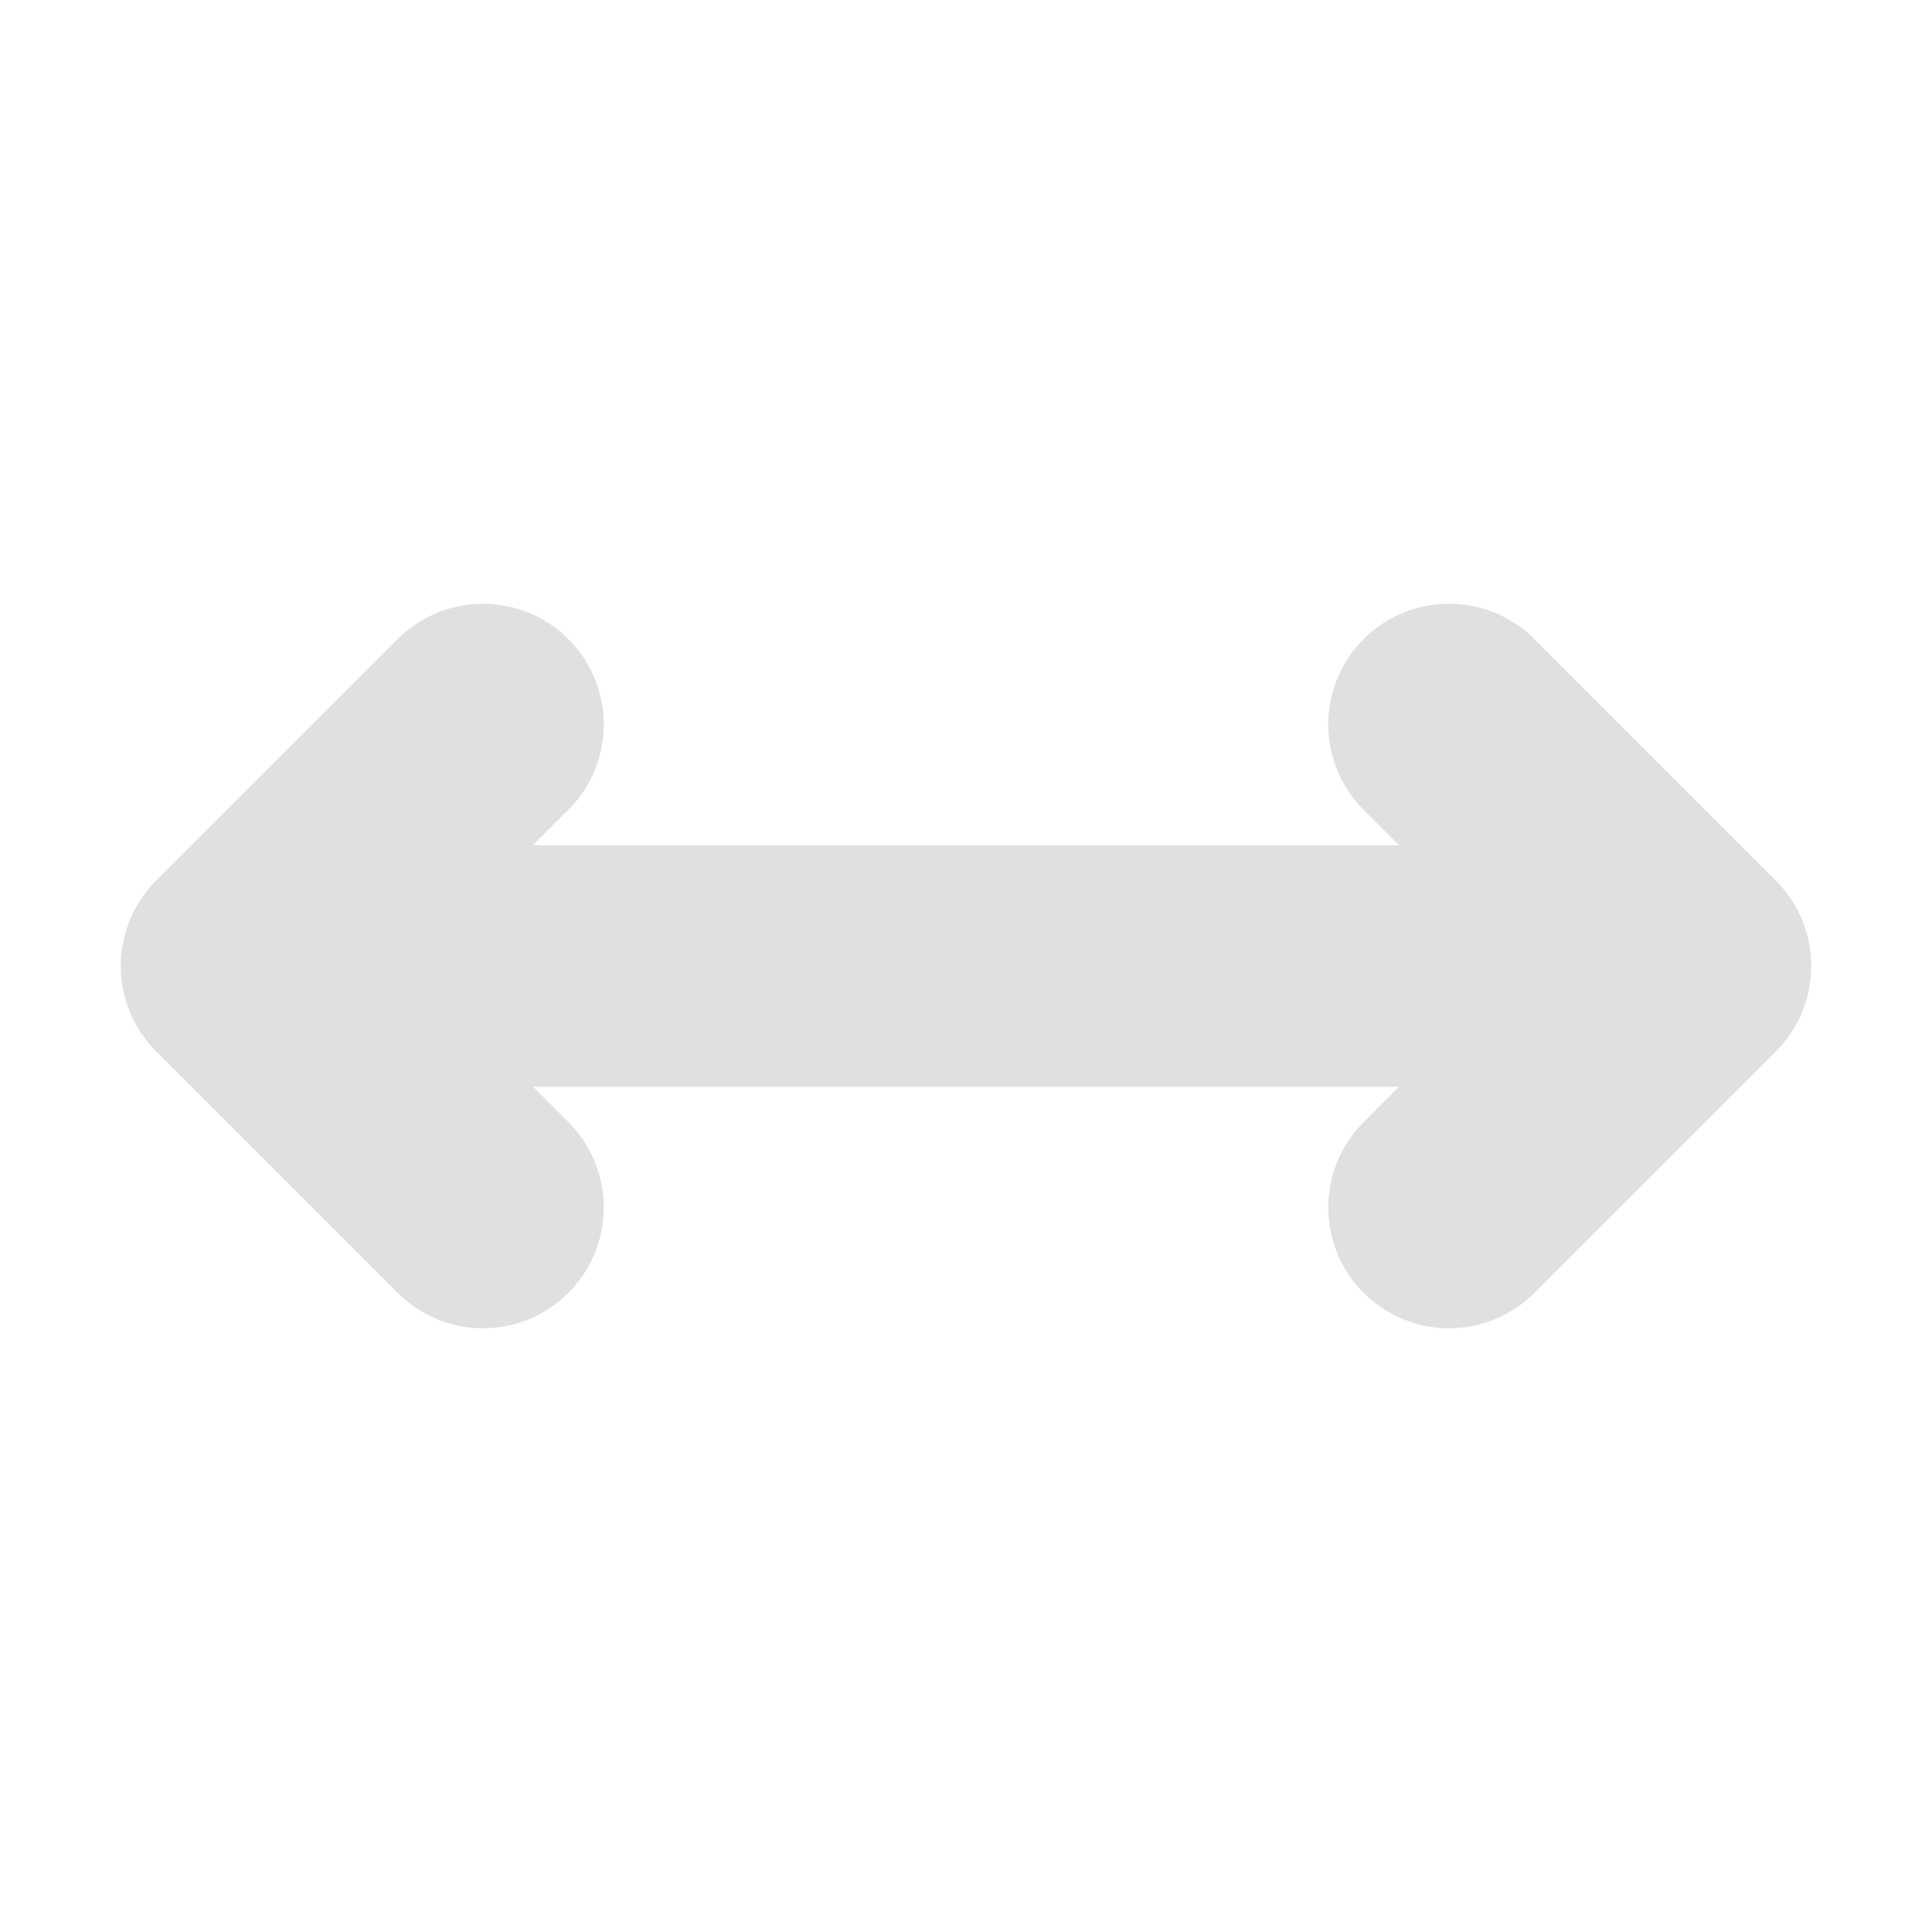
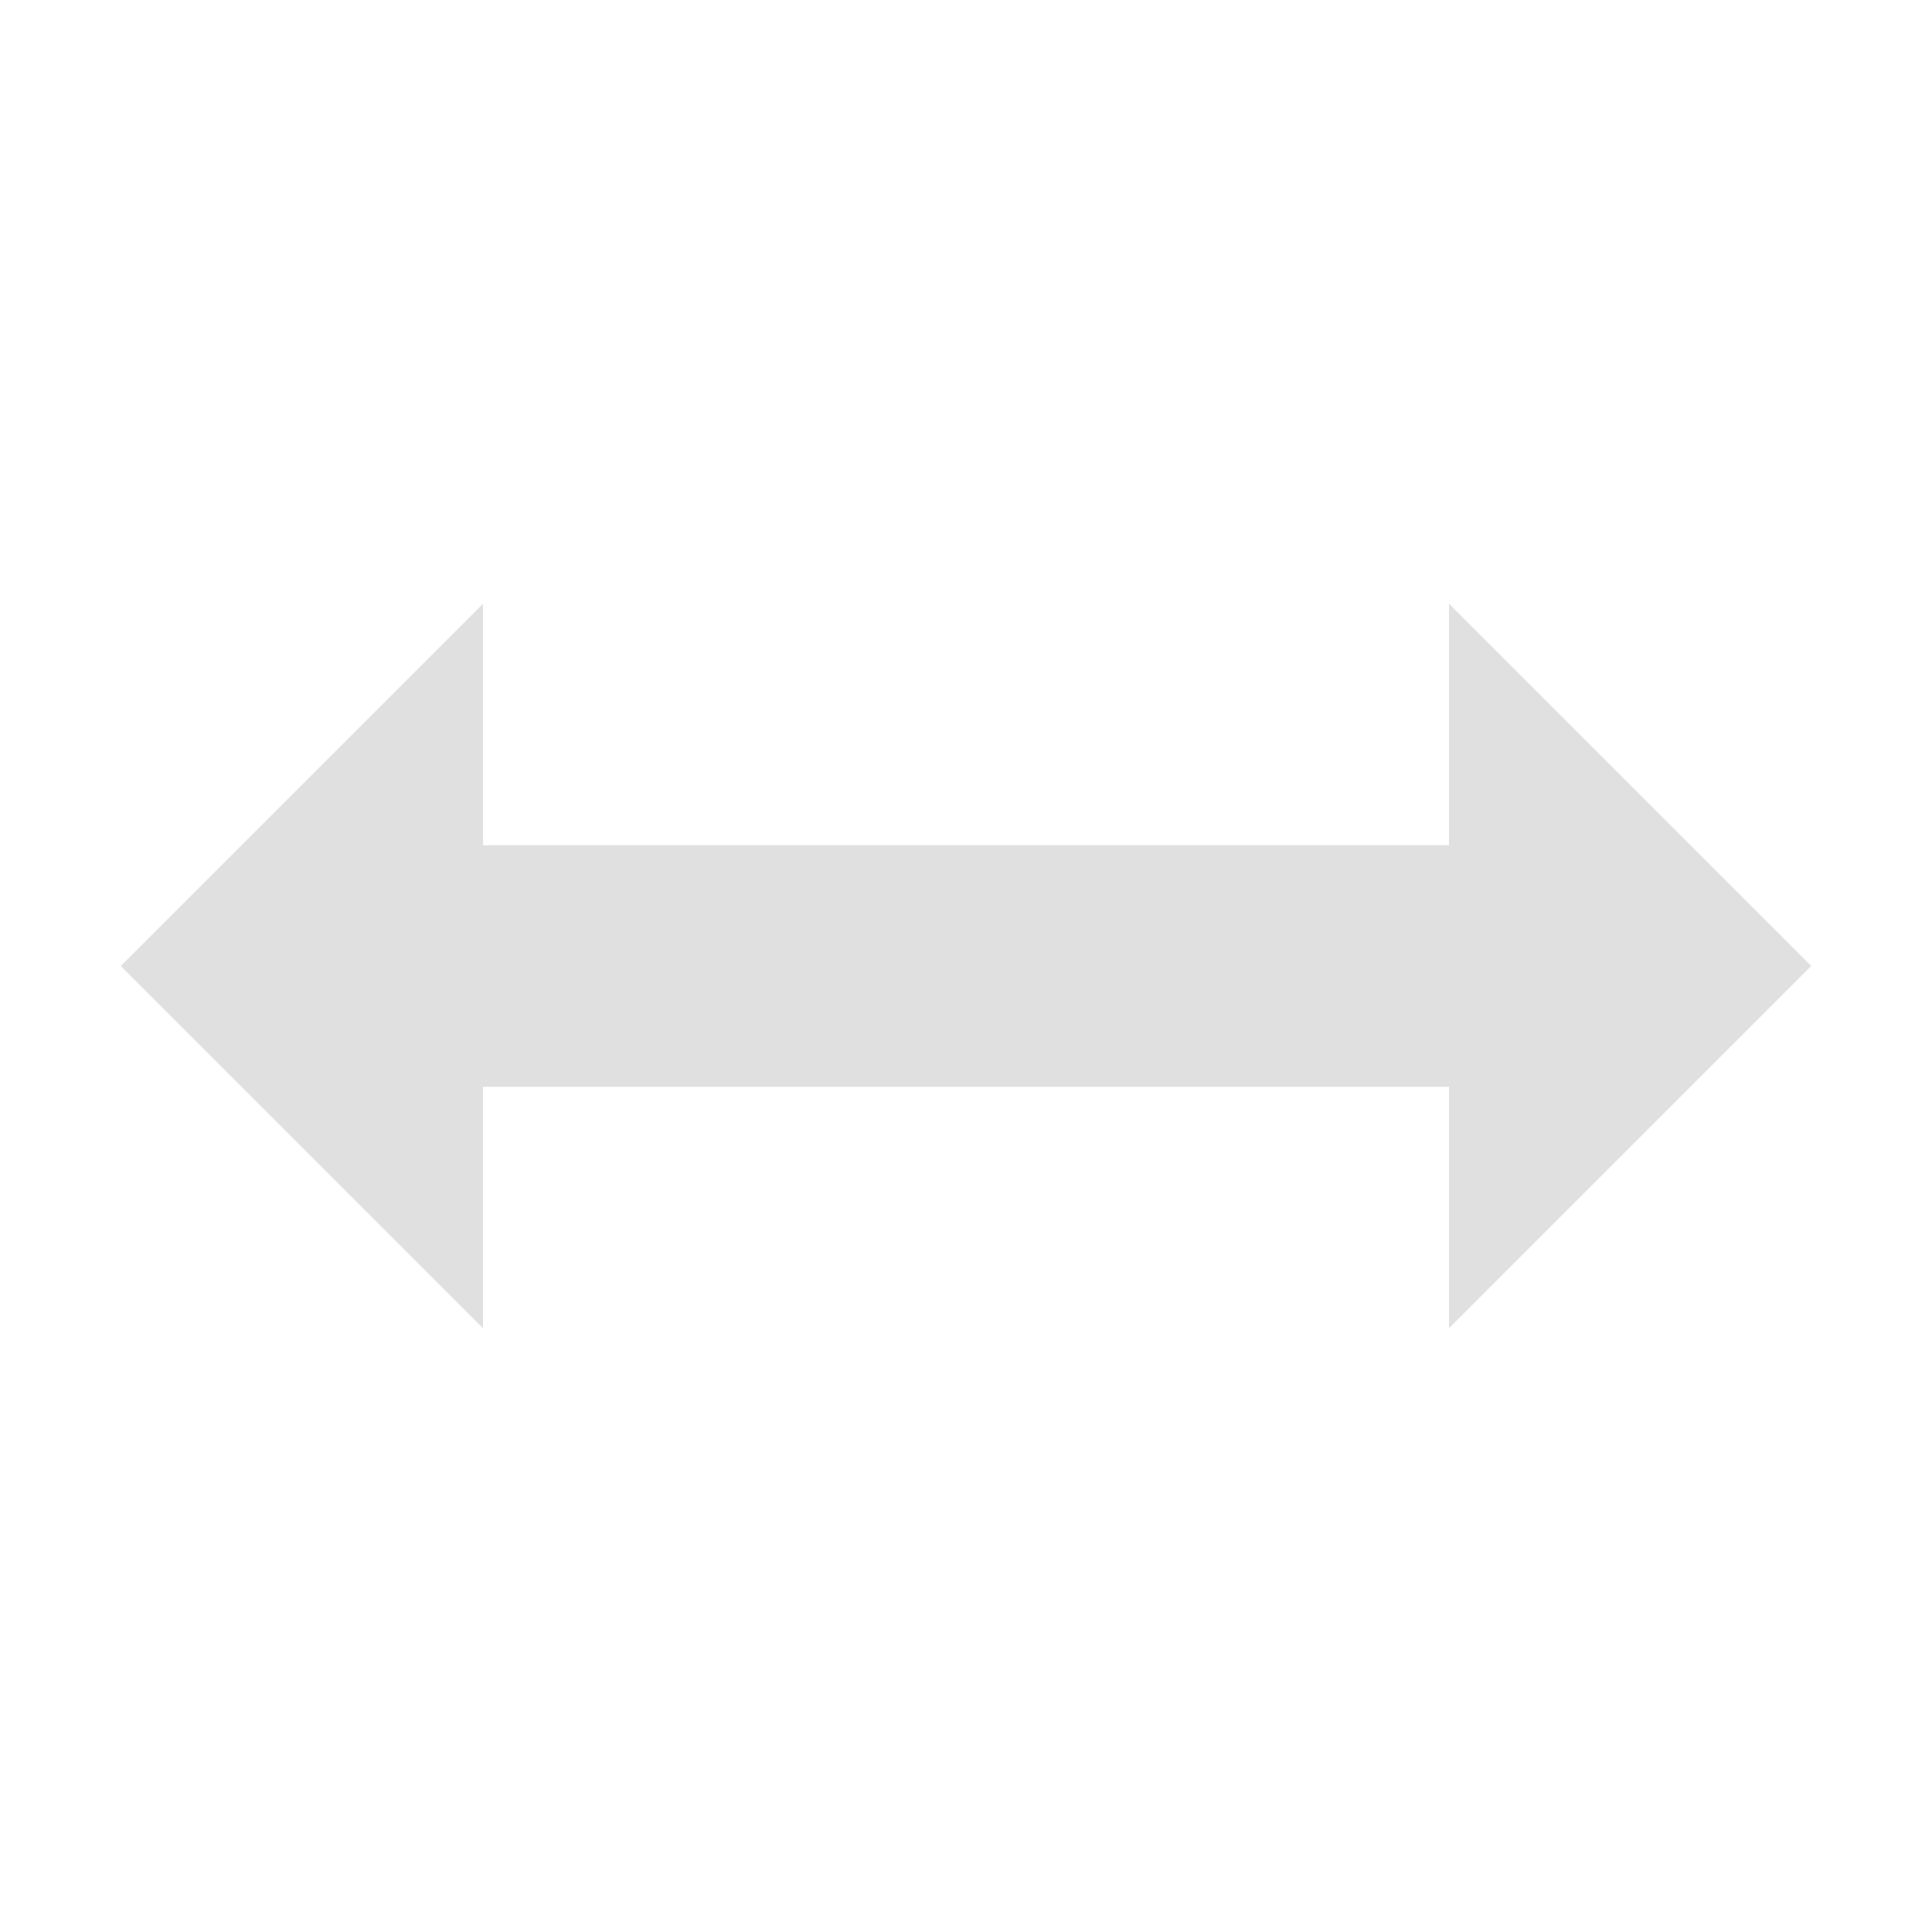
<svg xmlns="http://www.w3.org/2000/svg" width="16" height="16" viewBox="0 0 16 16" id="svg2" version="1.1">
  <defs id="defs4" />
  <g id="layer1" transform="translate(0,-1036.362)">
-     <path style="fill:none;stroke:#e0e0e0;stroke-width:2;stroke-linecap:round;stroke-linejoin:round;stroke-miterlimit:4;stroke-dasharray:none;stroke-opacity:0.996" d="m 4,1042.362 -2,2 2,2" id="path816" />
-     <path style="fill:none;stroke:#e0e0e0;stroke-width:2;stroke-linecap:butt;stroke-linejoin:miter;stroke-opacity:0.996;stroke-miterlimit:4;stroke-dasharray:none" d="M 2,1044.362 H 13" id="path818" />
-     <path id="path820" d="m 12,1042.362 2,2 -2,2" style="fill:none;stroke:#e0e0e0;stroke-width:2;stroke-linecap:round;stroke-linejoin:round;stroke-miterlimit:4;stroke-dasharray:none;stroke-opacity:0.996" />
+     <path style="opacity:1;fill:#e0e0e0;fill-opacity:0.996;stroke:none;stroke-width:3;stroke-linecap:round;stroke-linejoin:round;stroke-miterlimit:4;stroke-dasharray:none;stroke-dashoffset:0;stroke-opacity:1" d="m 4,7 0,-2 -3,3 3,3 0,-2 8,0 0,2 3,-3 -3,-3 0,2 z" transform="translate(0,1036.362)" id="rect4140" />
  </g>
</svg>
